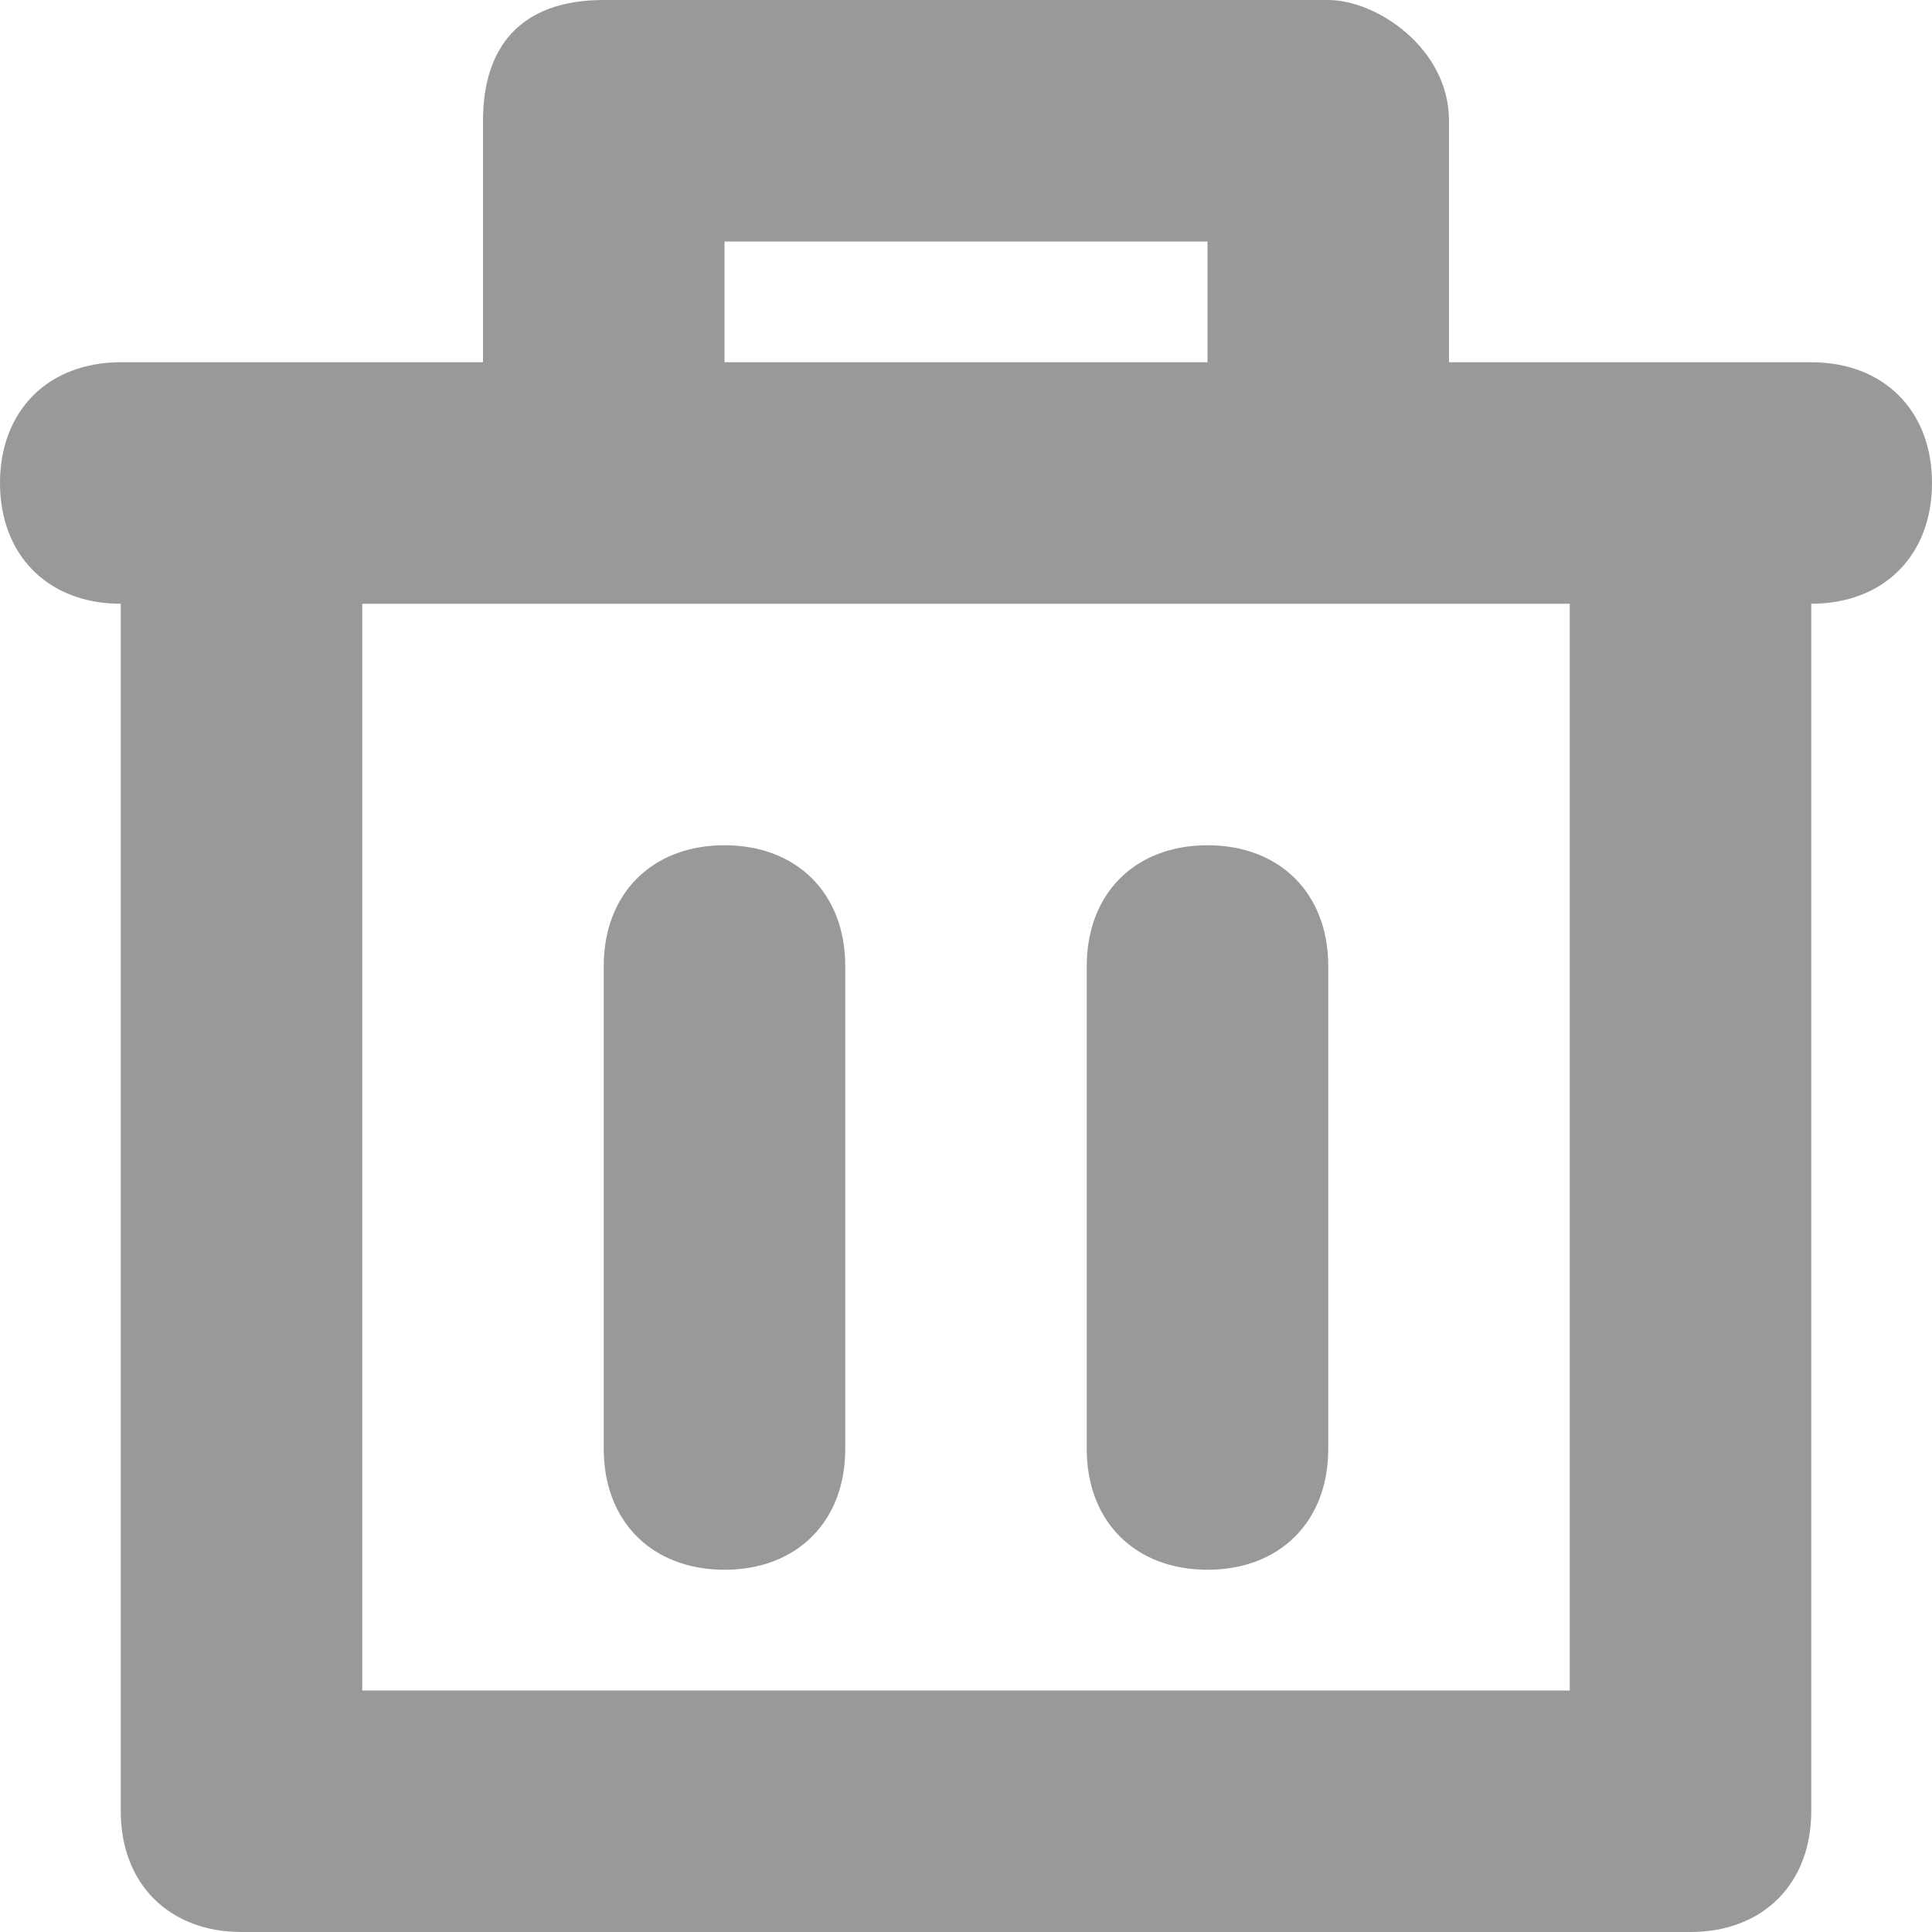
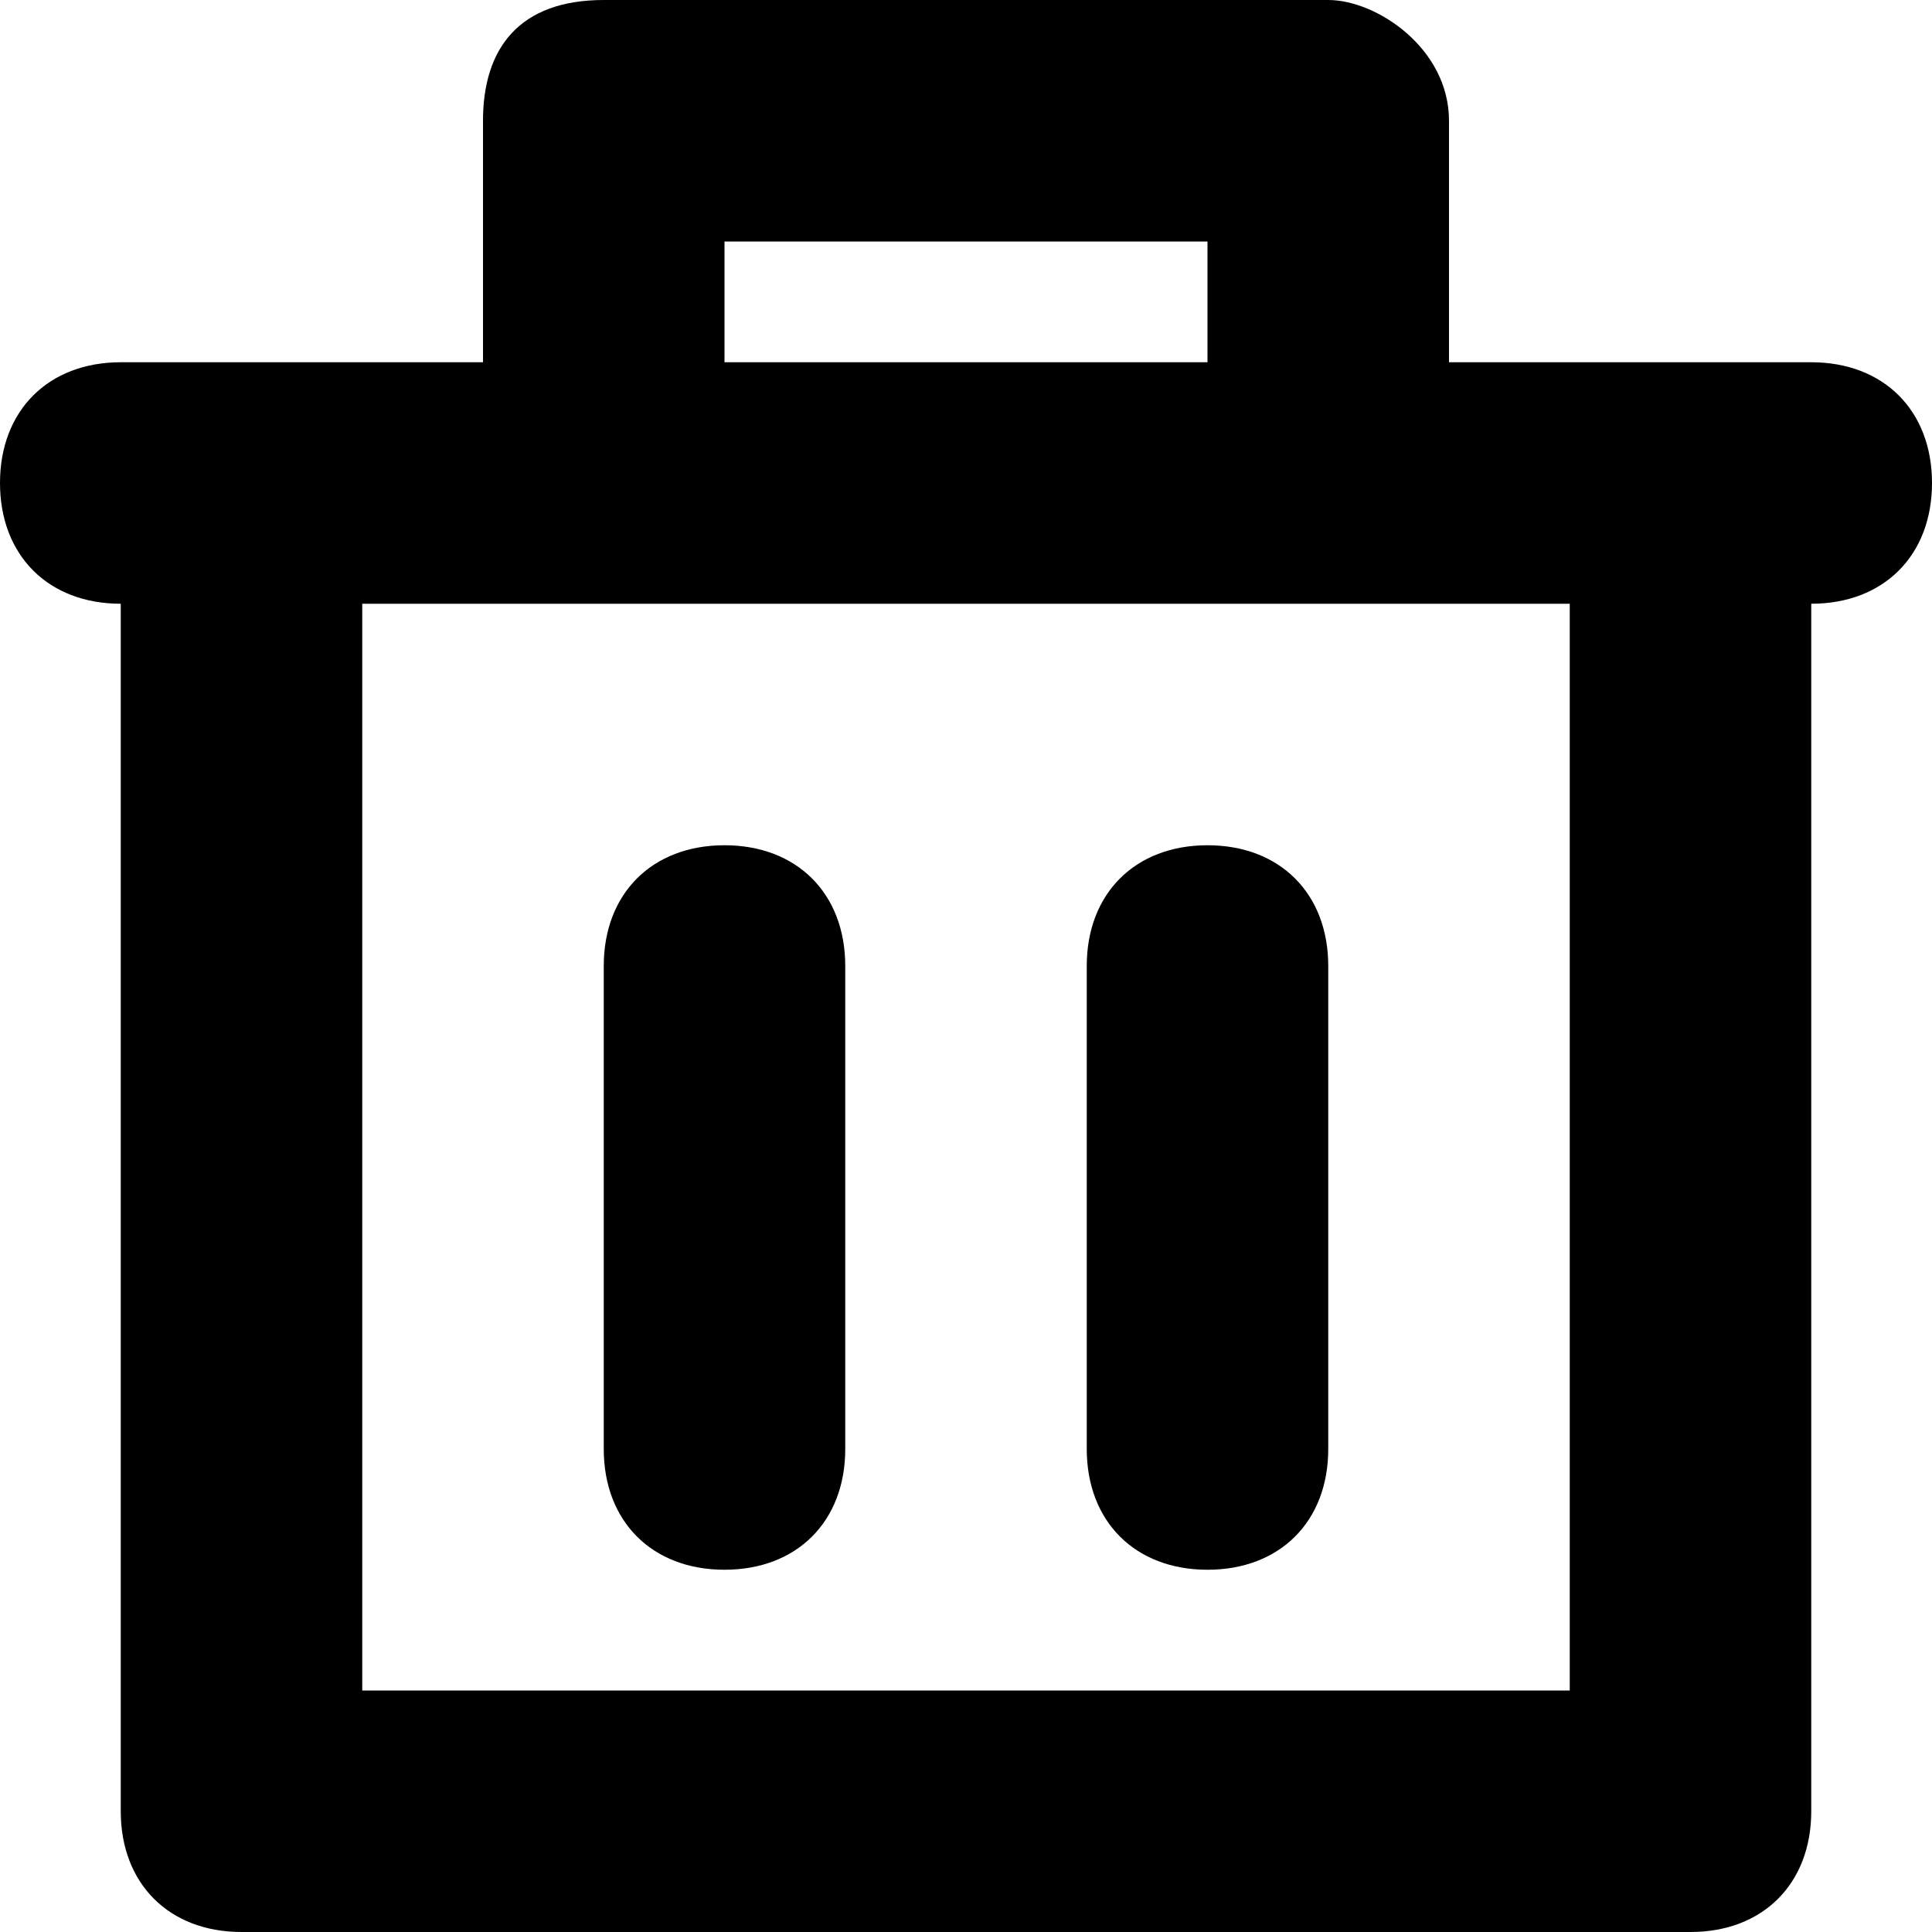
<svg xmlns="http://www.w3.org/2000/svg" width="16" height="16" viewBox="0 0 16 16">
-   <g fill="#999" fill-rule="evenodd">
-     <path d="M13 14H3V5h10v9zM6 2h4v1H6V2zm9 1h-3V1c0-.6-.6-1-1-1H5c-.7 0-1 .4-1 1v2H1c-.6 0-1 .4-1 1s.4 1 1 1v10c0 .6.4 1 1 1h12c.6 0 1-.4 1-1V5c.6 0 1-.4 1-1s-.4-1-1-1z" />
-     <path d="M6 13c.6 0 1-.4 1-1V8c0-.6-.4-1-1-1s-1 .4-1 1v4c0 .6.4 1 1 1M10 13c.6 0 1-.4 1-1V8c0-.6-.4-1-1-1s-1 .4-1 1v4c0 .6.4 1 1 1" />
-   </g>
+   <path d="M13 14H3V5h10v9zM6 2h4v1H6V2zm9 1h-3V1c0-.6-.6-1-1-1H5c-.7 0-1 .4-1 1v2H1c-.6 0-1 .4-1 1s.4 1 1 1v10c0 .6.4 1 1 1h12c.6 0 1-.4 1-1V5c.6 0 1-.4 1-1s-.4-1-1-1z" />
+   <path d="M6 13c.6 0 1-.4 1-1V8c0-.6-.4-1-1-1s-1 .4-1 1v4c0 .6.4 1 1 1M10 13c.6 0 1-.4 1-1V8c0-.6-.4-1-1-1s-1 .4-1 1v4c0 .6.4 1 1 1" />
</svg>
